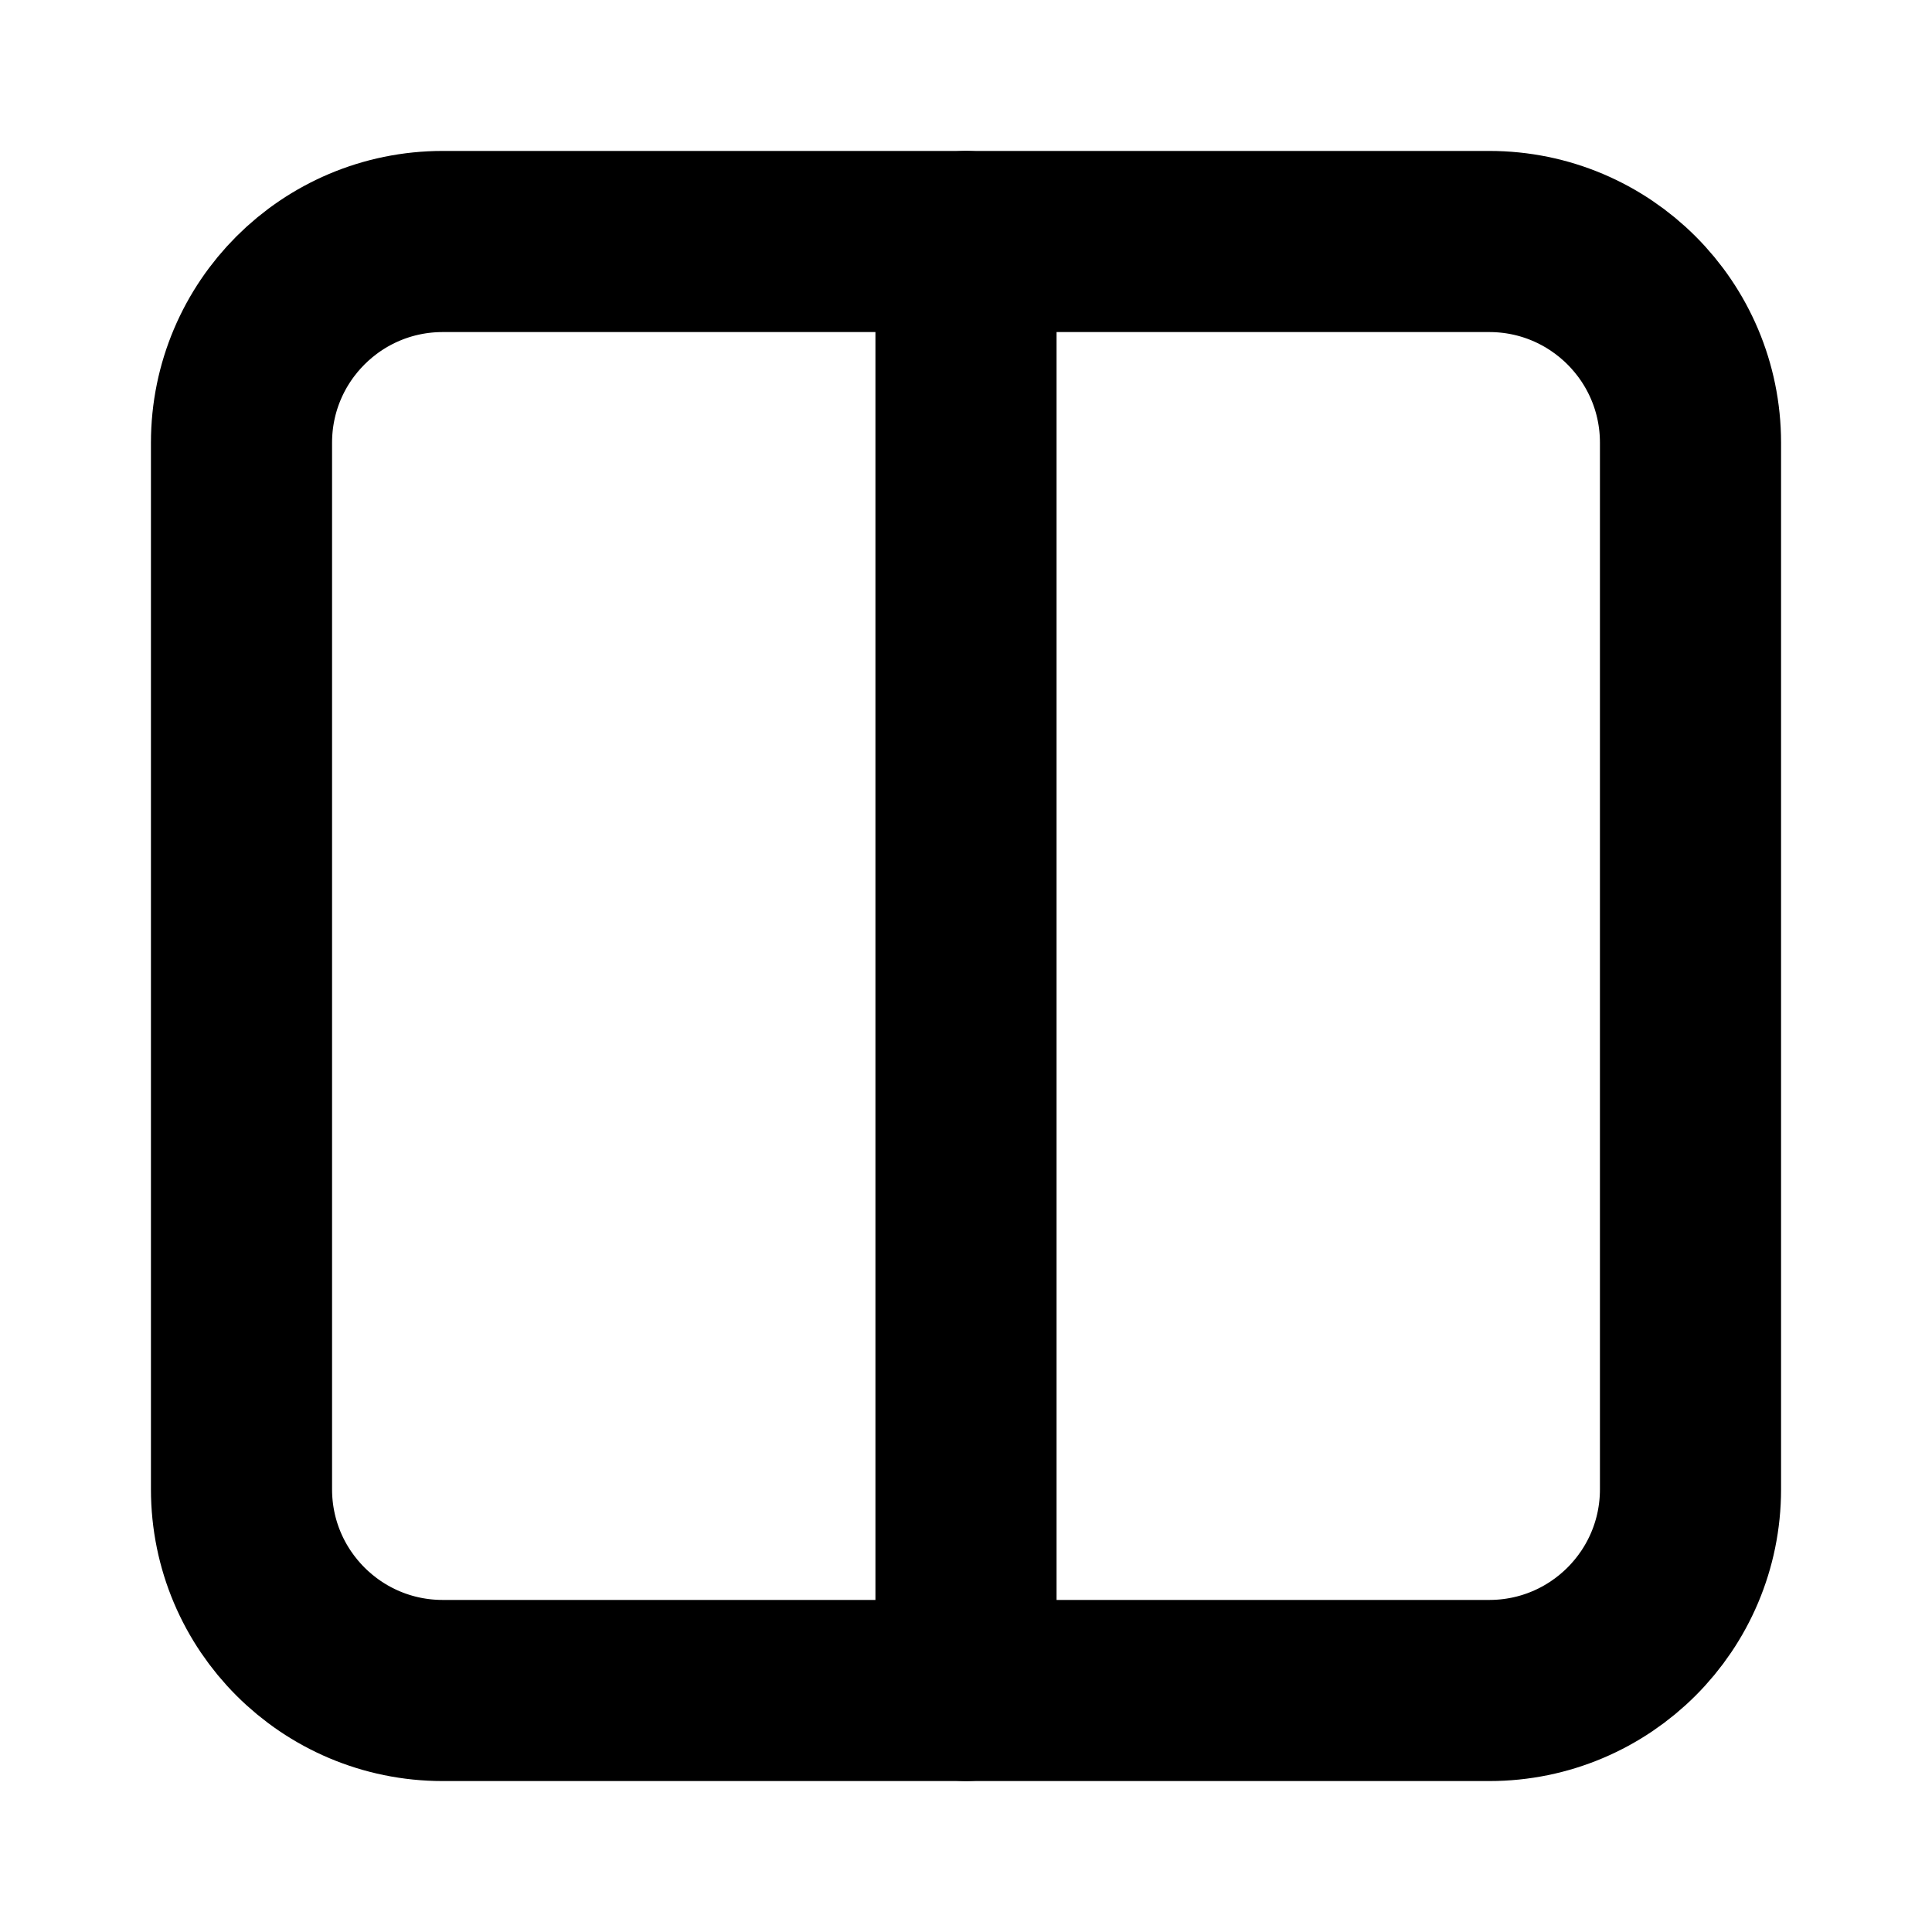
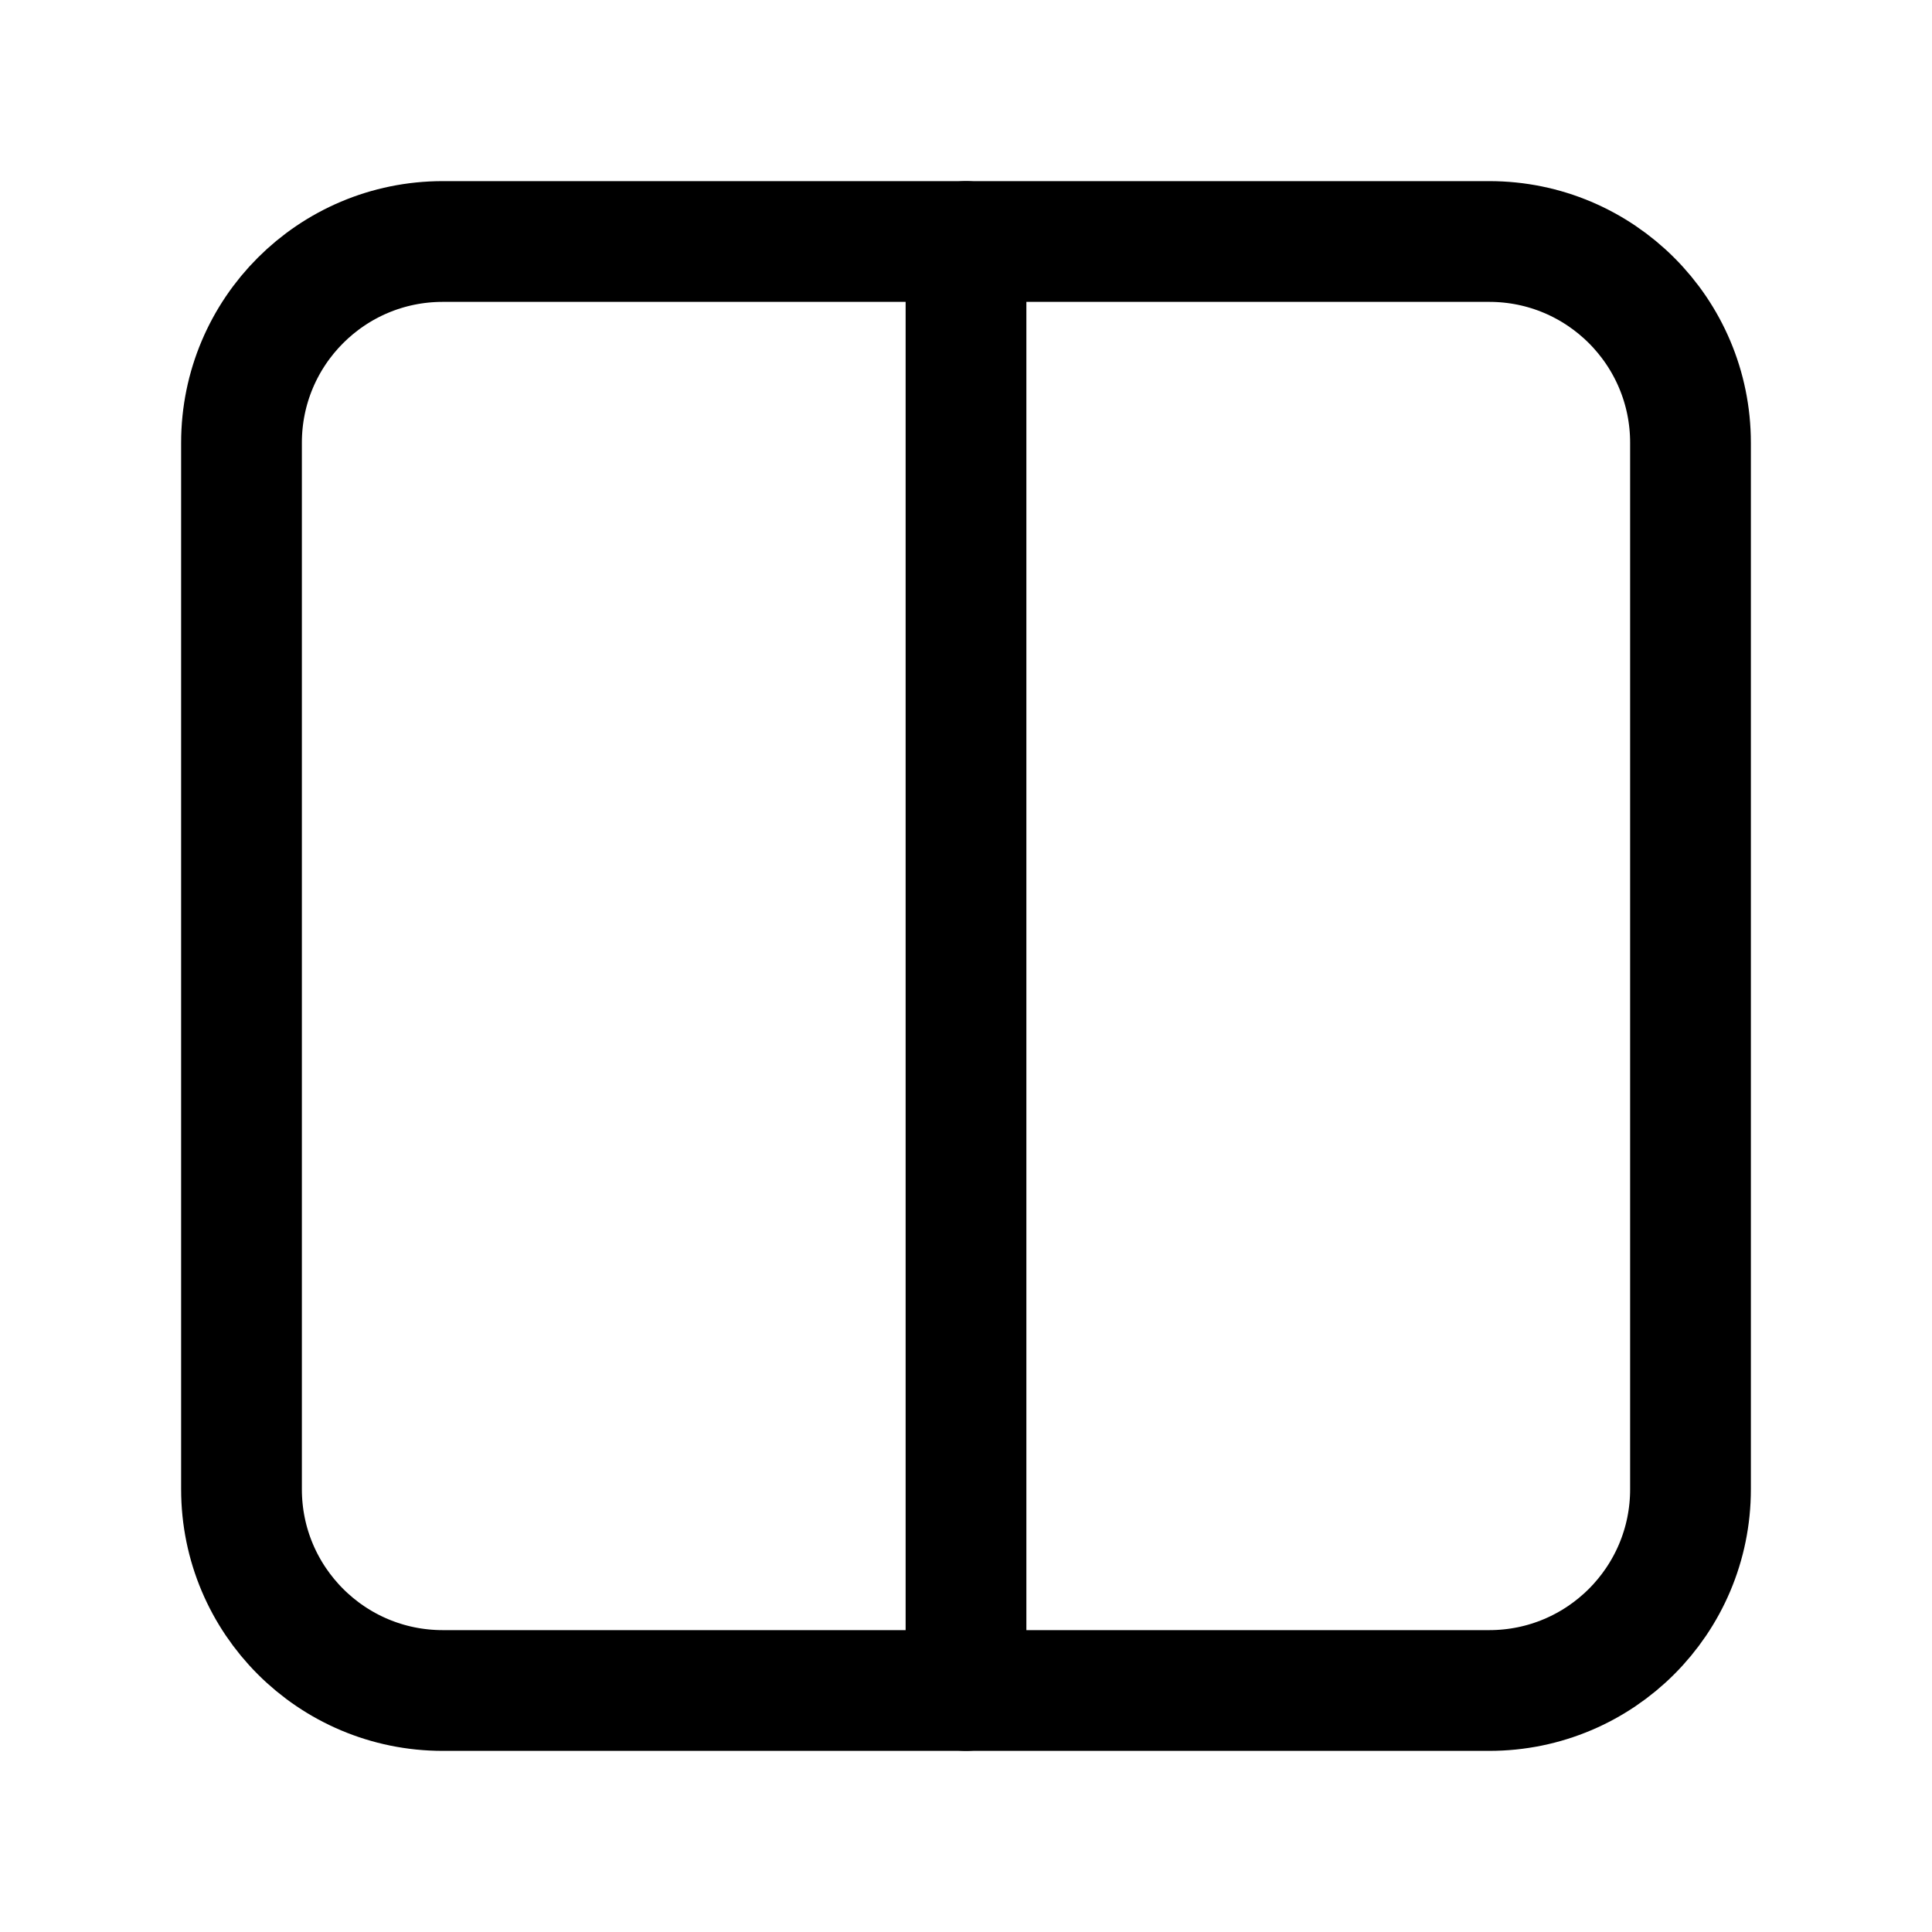
- <svg xmlns="http://www.w3.org/2000/svg" viewBox="0 0 24 24" fill="none" stroke="currentColor" stroke-width="2.25" stroke-linecap="round" stroke-linejoin="round">
+ <svg xmlns="http://www.w3.org/2000/svg" viewBox="0 0 24 24" fill="none" stroke="currentColor" stroke-width="1.5" stroke-linecap="round" stroke-linejoin="round">
  <rect x="3" y="3" width="18" height="18" rx="2.5" />
  <path d="M12 3v18" />
</svg>
